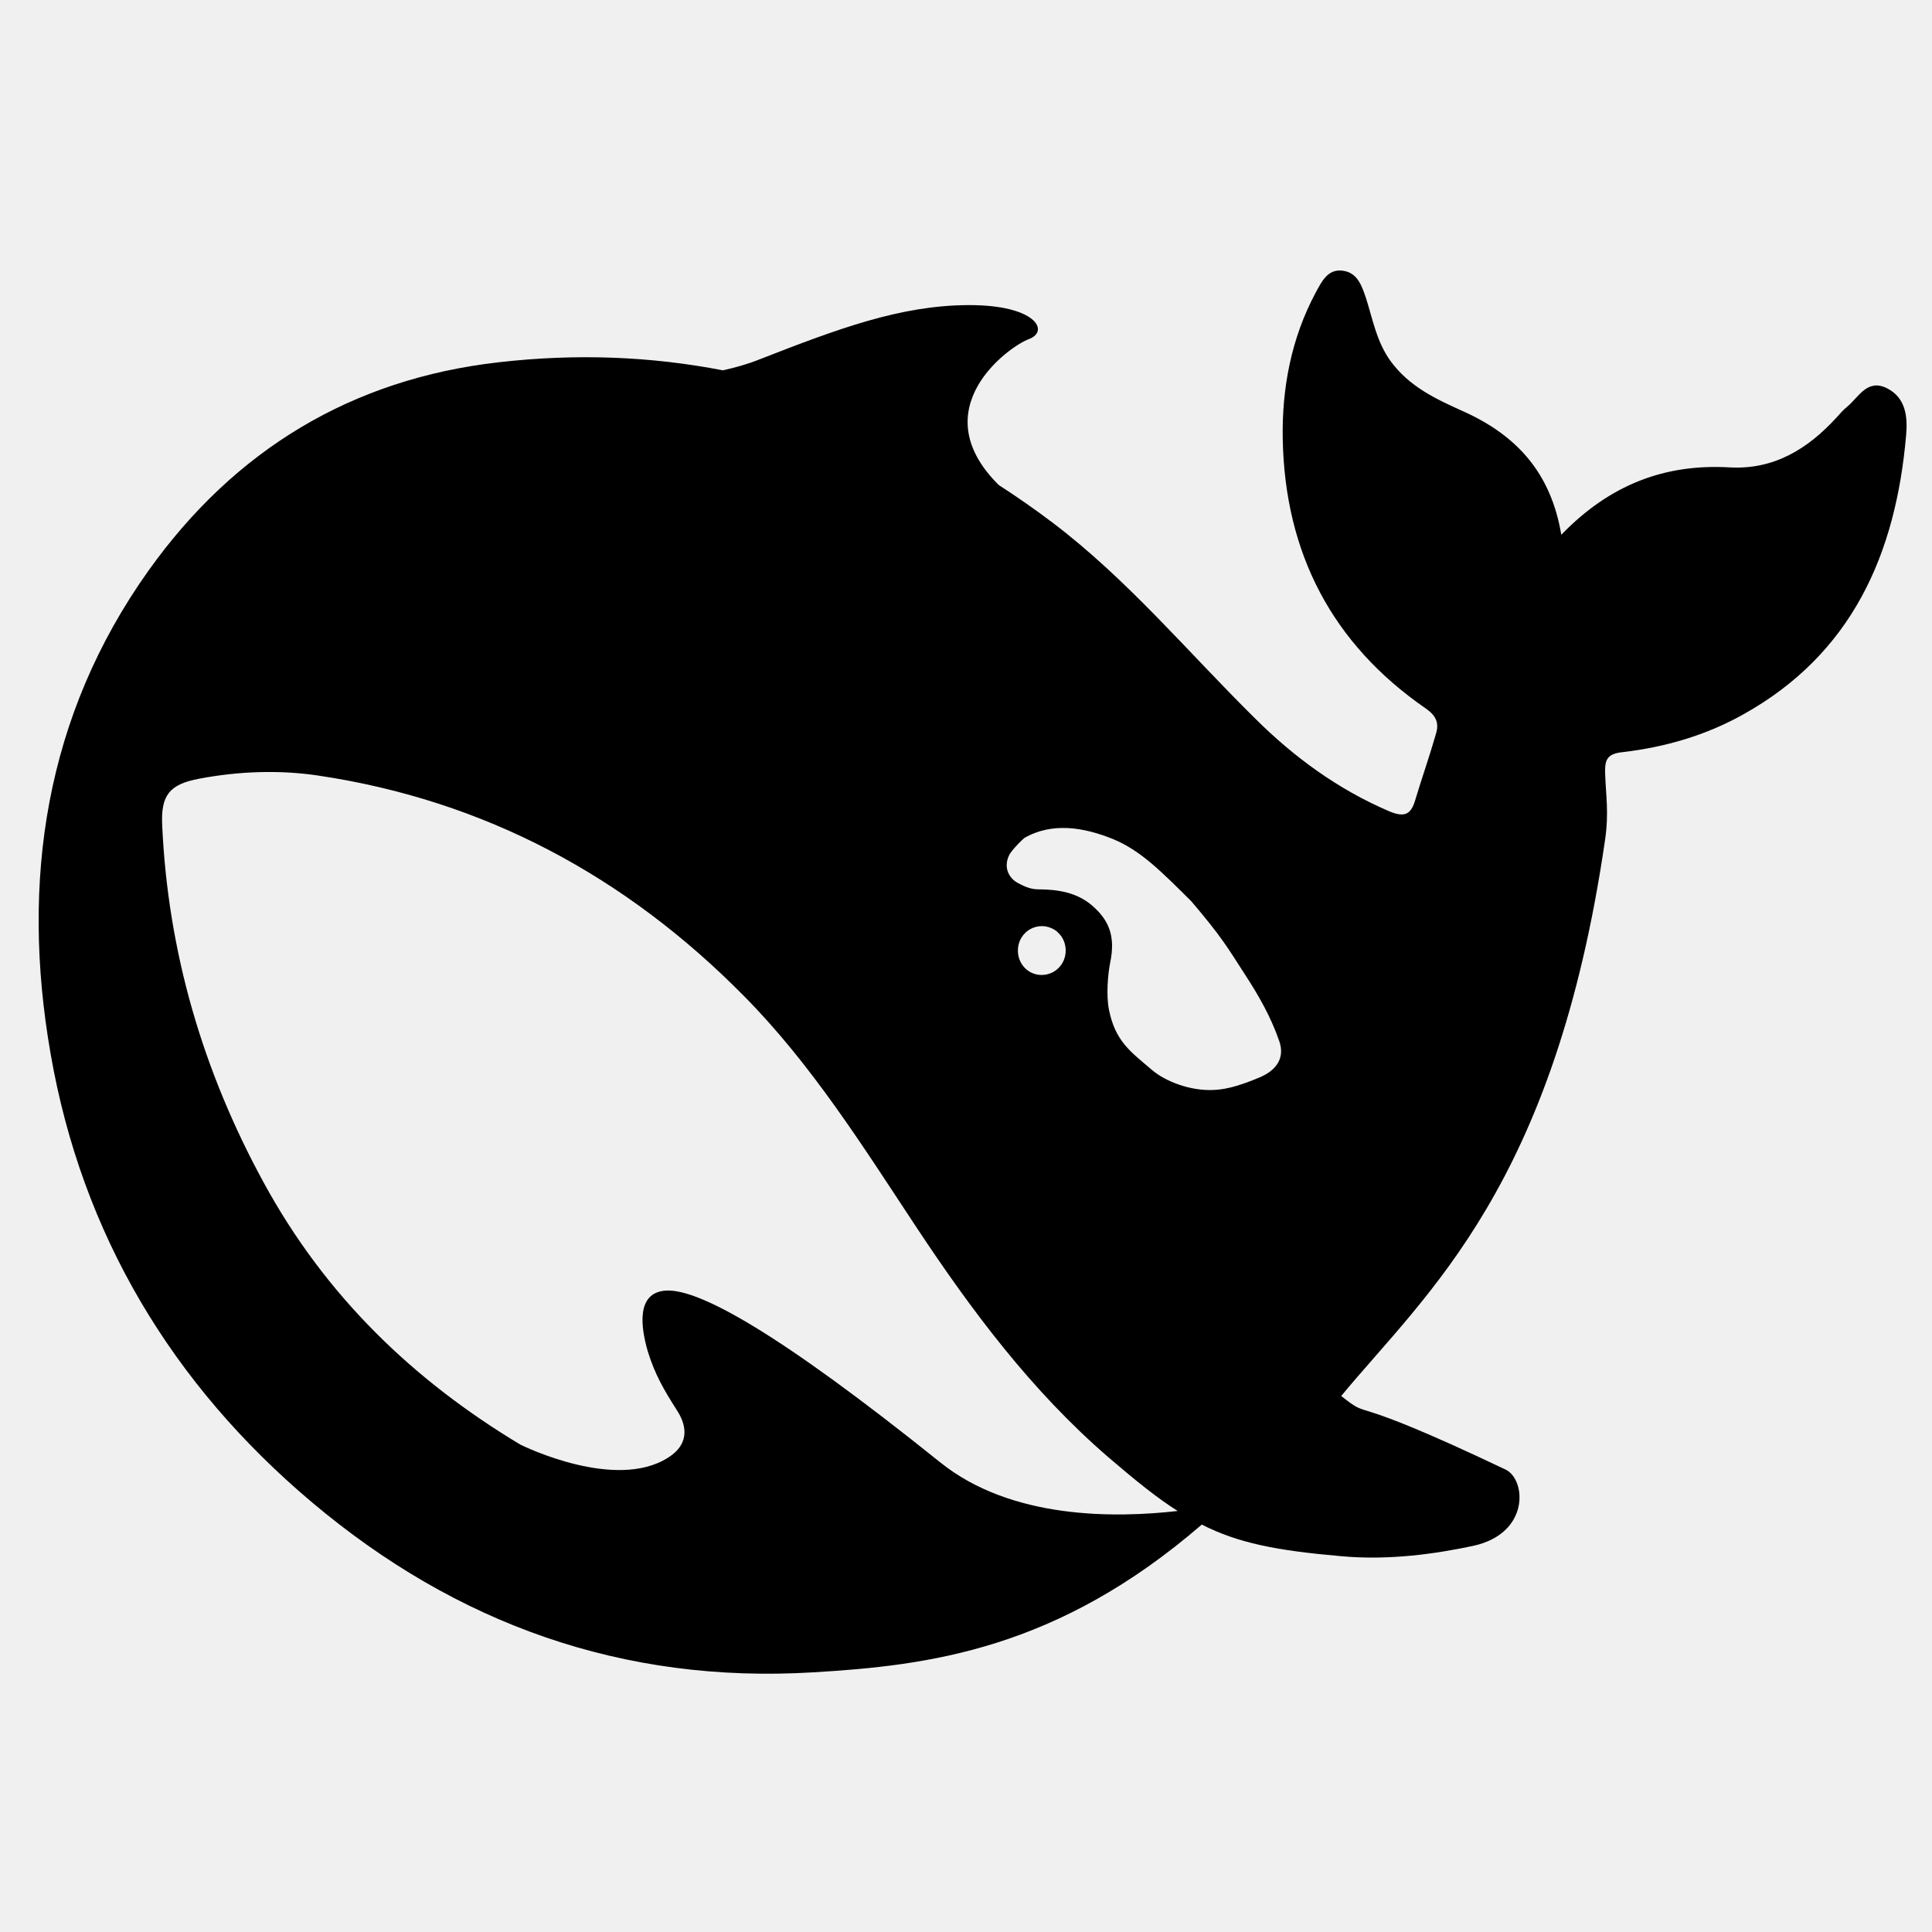
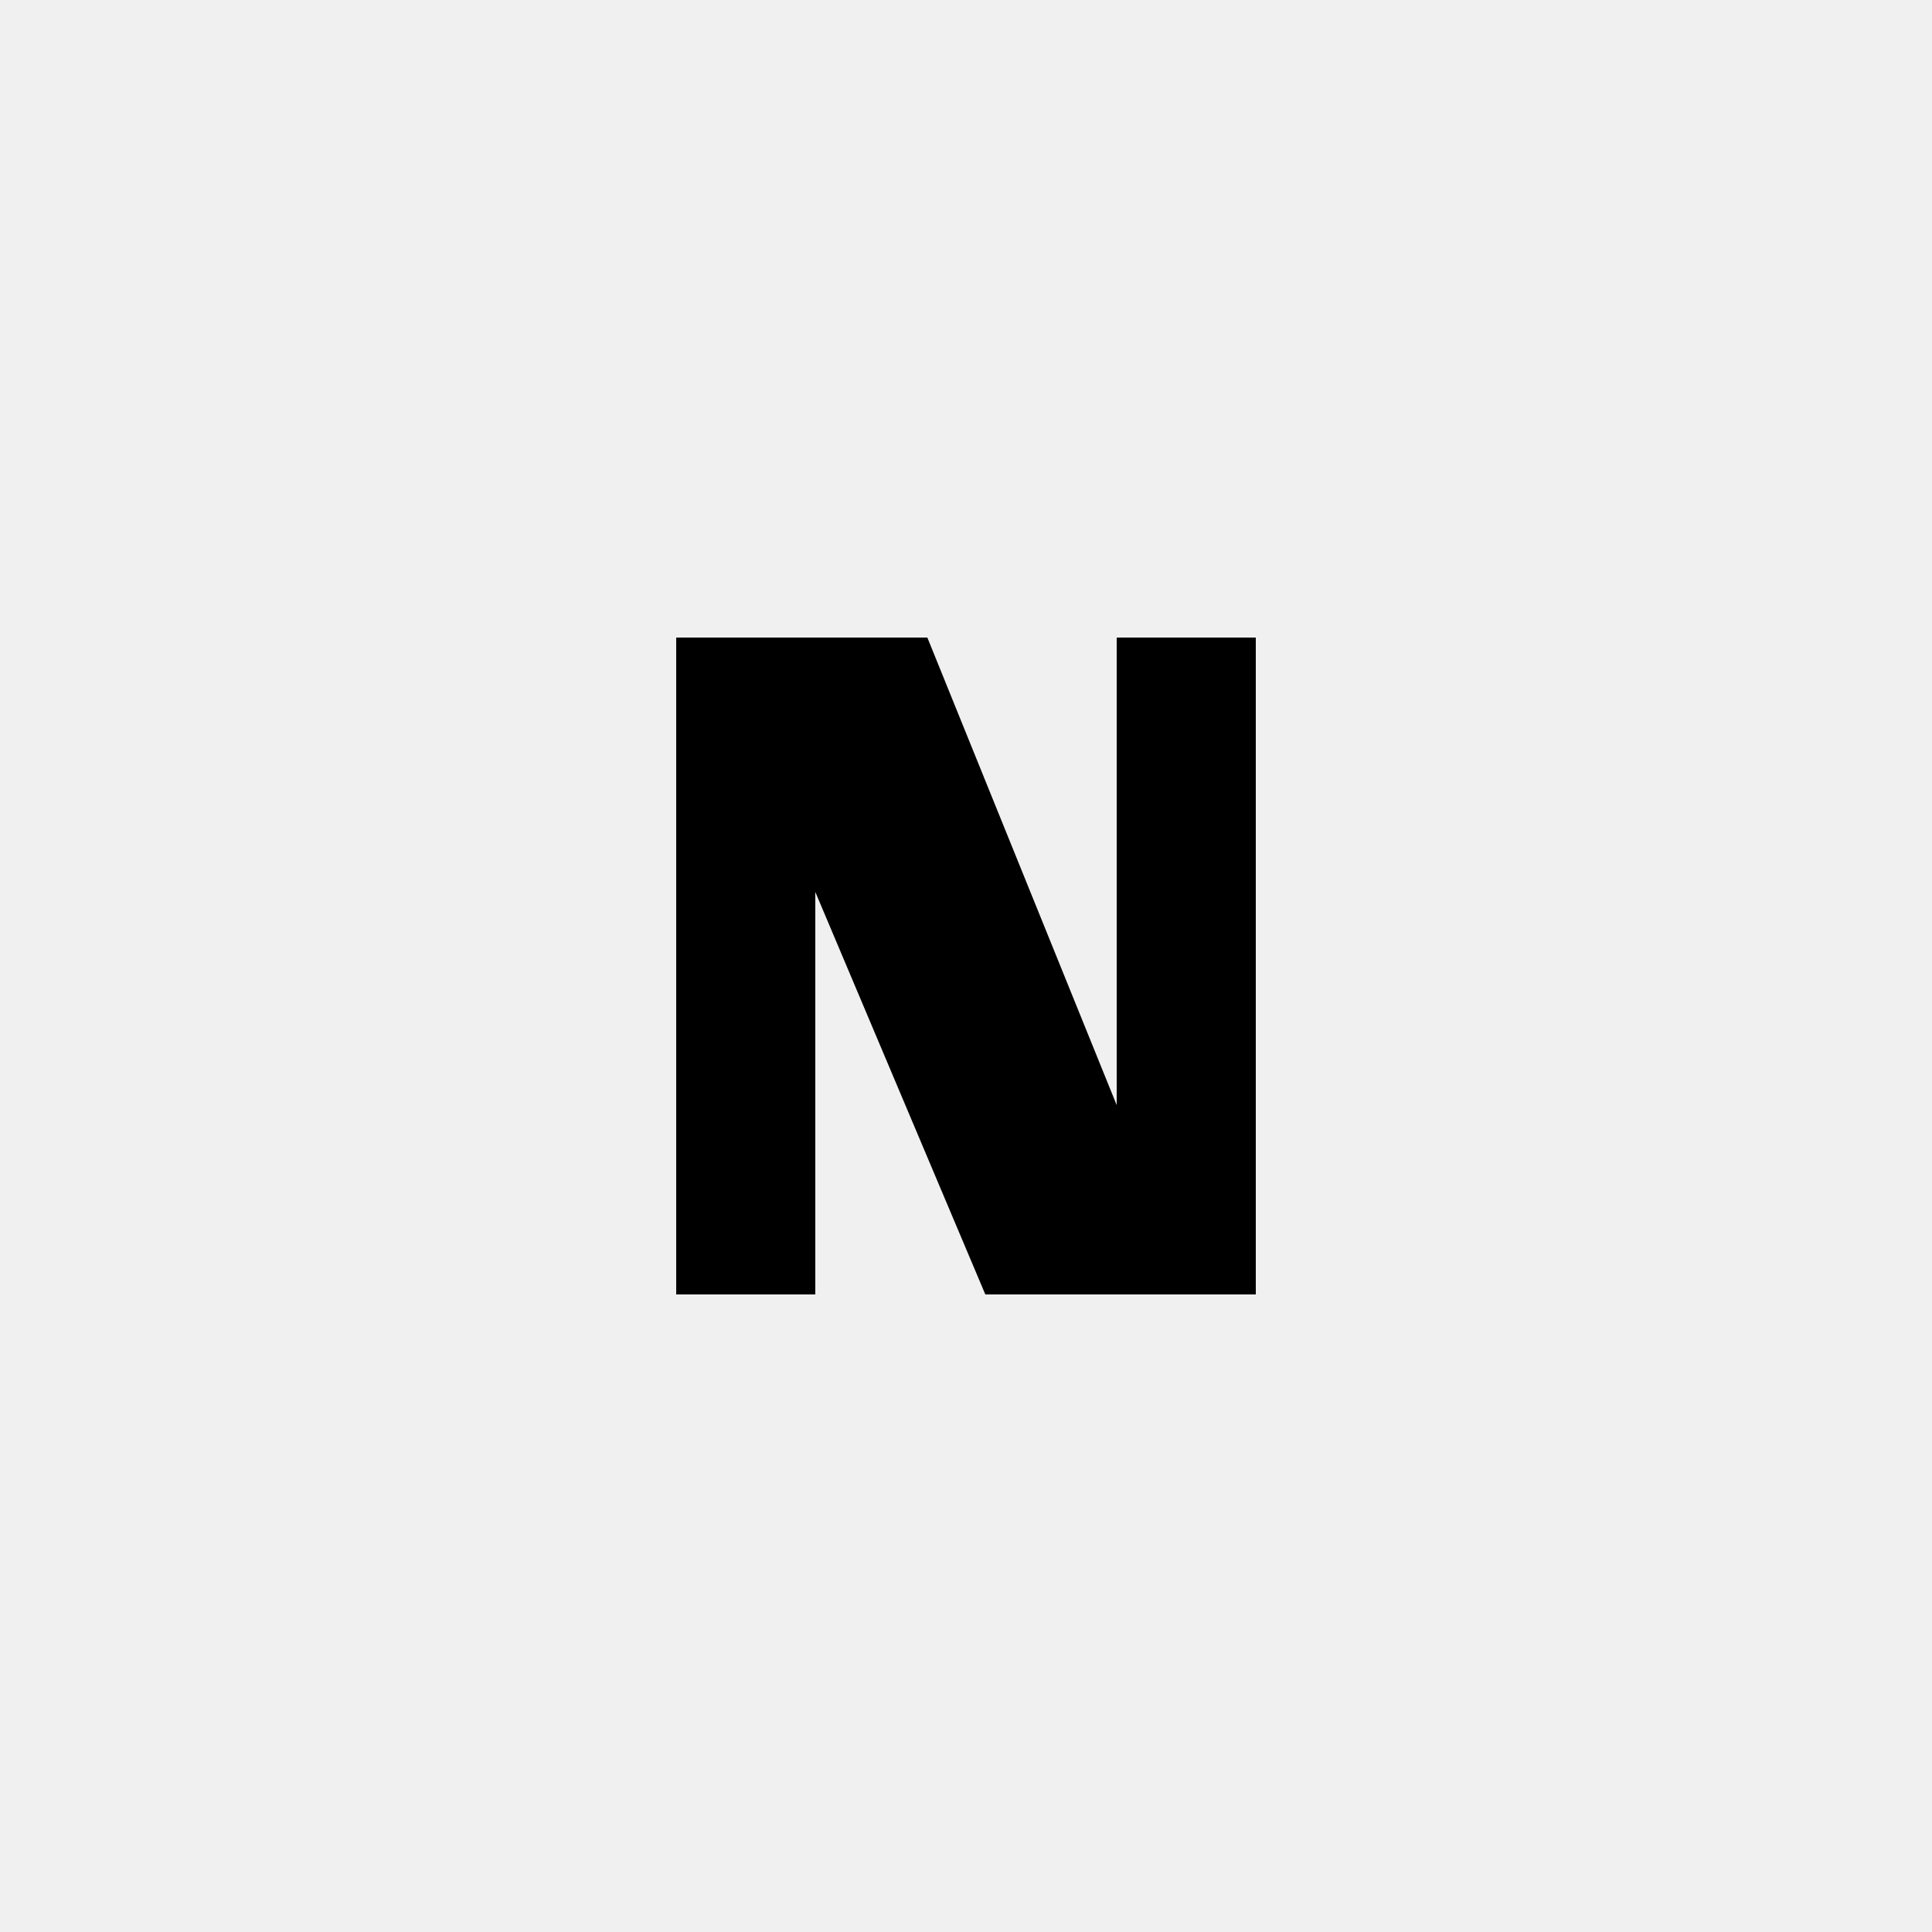
<svg xmlns="http://www.w3.org/2000/svg" width="50" height="50" viewBox="0 0 50 50" fill="none">
  <style>
		@media (prefers-color-scheme: dark) {
			path { fill: #fff; }
		}
	</style>
-   <path id="path" d="M48.835 10.048C48.323 9.792 48.102 10.28 47.803 10.528C47.701 10.608 47.614 10.712 47.527 10.808C46.779 11.624 45.905 12.16 44.762 12.096C43.092 12 41.666 12.536 40.406 13.84C40.138 12.232 39.248 11.272 37.893 10.656C37.184 10.336 36.467 10.016 35.97 9.32C35.623 8.824 35.529 8.272 35.356 7.728C35.246 7.4 35.135 7.064 34.765 7.008C34.363 6.944 34.206 7.288 34.048 7.576C33.418 8.752 33.173 10.048 33.197 11.36C33.252 14.312 34.474 16.664 36.9 18.336C37.176 18.528 37.247 18.72 37.16 19C36.995 19.576 36.797 20.136 36.624 20.712C36.514 21.08 36.349 21.16 35.962 21C34.631 20.432 33.481 19.592 32.464 18.576C30.739 16.872 29.179 14.992 27.233 13.52C26.776 13.176 26.319 12.856 25.847 12.552C23.862 10.584 26.107 8.968 26.627 8.776C27.17 8.576 26.816 7.888 25.059 7.896C23.302 7.904 21.695 8.504 19.647 9.304C19.348 9.424 19.032 9.512 18.709 9.584C16.85 9.224 14.92 9.144 12.903 9.376C9.106 9.808 6.073 11.64 3.843 14.768C1.165 18.528 0.534 22.8 1.307 27.256C2.118 31.952 4.466 35.84 8.074 38.88C11.816 42.032 16.125 43.576 21.041 43.28C24.027 43.104 27.352 42.696 31.102 39.456C32.047 39.936 33.04 40.128 34.686 40.272C35.955 40.392 37.176 40.208 38.121 40.008C39.602 39.688 39.499 38.288 38.964 38.032C34.623 35.968 35.576 36.808 34.71 36.128C36.916 33.464 40.24 30.696 41.54 21.728C41.643 21.016 41.556 20.568 41.54 19.992C41.532 19.64 41.611 19.504 42.005 19.464C43.092 19.336 44.148 19.032 45.117 18.488C47.929 16.92 49.064 14.344 49.331 11.256C49.371 10.784 49.324 10.296 48.835 10.048ZM24.326 37.84C20.12 34.464 18.079 33.352 17.236 33.4C16.448 33.448 16.59 34.368 16.763 34.968C16.944 35.56 17.181 35.968 17.512 36.488C17.74 36.832 17.898 37.344 17.283 37.728C15.928 38.584 13.573 37.44 13.462 37.384C10.721 35.736 8.428 33.56 6.813 30.584C5.253 27.72 4.348 24.648 4.198 21.368C4.158 20.576 4.387 20.296 5.159 20.152C6.175 19.96 7.223 19.92 8.239 20.072C12.533 20.712 16.189 22.672 19.253 25.776C21.002 27.544 22.325 29.656 23.689 31.72C25.138 33.912 26.698 36 28.683 37.712C29.384 38.312 29.943 38.768 30.479 39.104C28.864 39.288 26.17 39.328 24.326 37.84ZM26.343 24.6C26.343 24.248 26.619 23.968 26.966 23.968C27.044 23.968 27.115 23.984 27.178 24.008C27.265 24.04 27.344 24.088 27.407 24.16C27.517 24.272 27.58 24.432 27.58 24.6C27.58 24.952 27.304 25.232 26.957 25.232C26.611 25.232 26.343 24.952 26.343 24.6ZM32.606 27.88C32.205 28.048 31.803 28.192 31.416 28.208C30.818 28.24 30.164 27.992 29.81 27.688C29.258 27.216 28.864 26.952 28.699 26.128C28.628 25.776 28.668 25.232 28.73 24.92C28.872 24.248 28.714 23.816 28.25 23.424C27.872 23.104 27.391 23.016 26.863 23.016C26.666 23.016 26.485 22.928 26.351 22.856C26.13 22.744 25.949 22.464 26.123 22.12C26.178 22.008 26.446 21.736 26.509 21.688C27.226 21.272 28.053 21.408 28.817 21.72C29.526 22.016 30.061 22.56 30.834 23.328C31.622 24.256 31.763 24.512 32.212 25.208C32.567 25.752 32.89 26.312 33.11 26.952C33.245 27.352 33.071 27.68 32.606 27.88Z" fill="#000" fill-opacity="1" fill-rule="nonzero" />
+   <g transform="translate(13 13)">
+     <path d="M4.5 3.5h3.6v17H4.5zM15.9 3.5h3.6v17h-3.6zM7.6 3.5h3.4L15.9 15.6v4.9h-3.4L7.6 8.9z" fill="#000" />
+   </g>
</svg>
